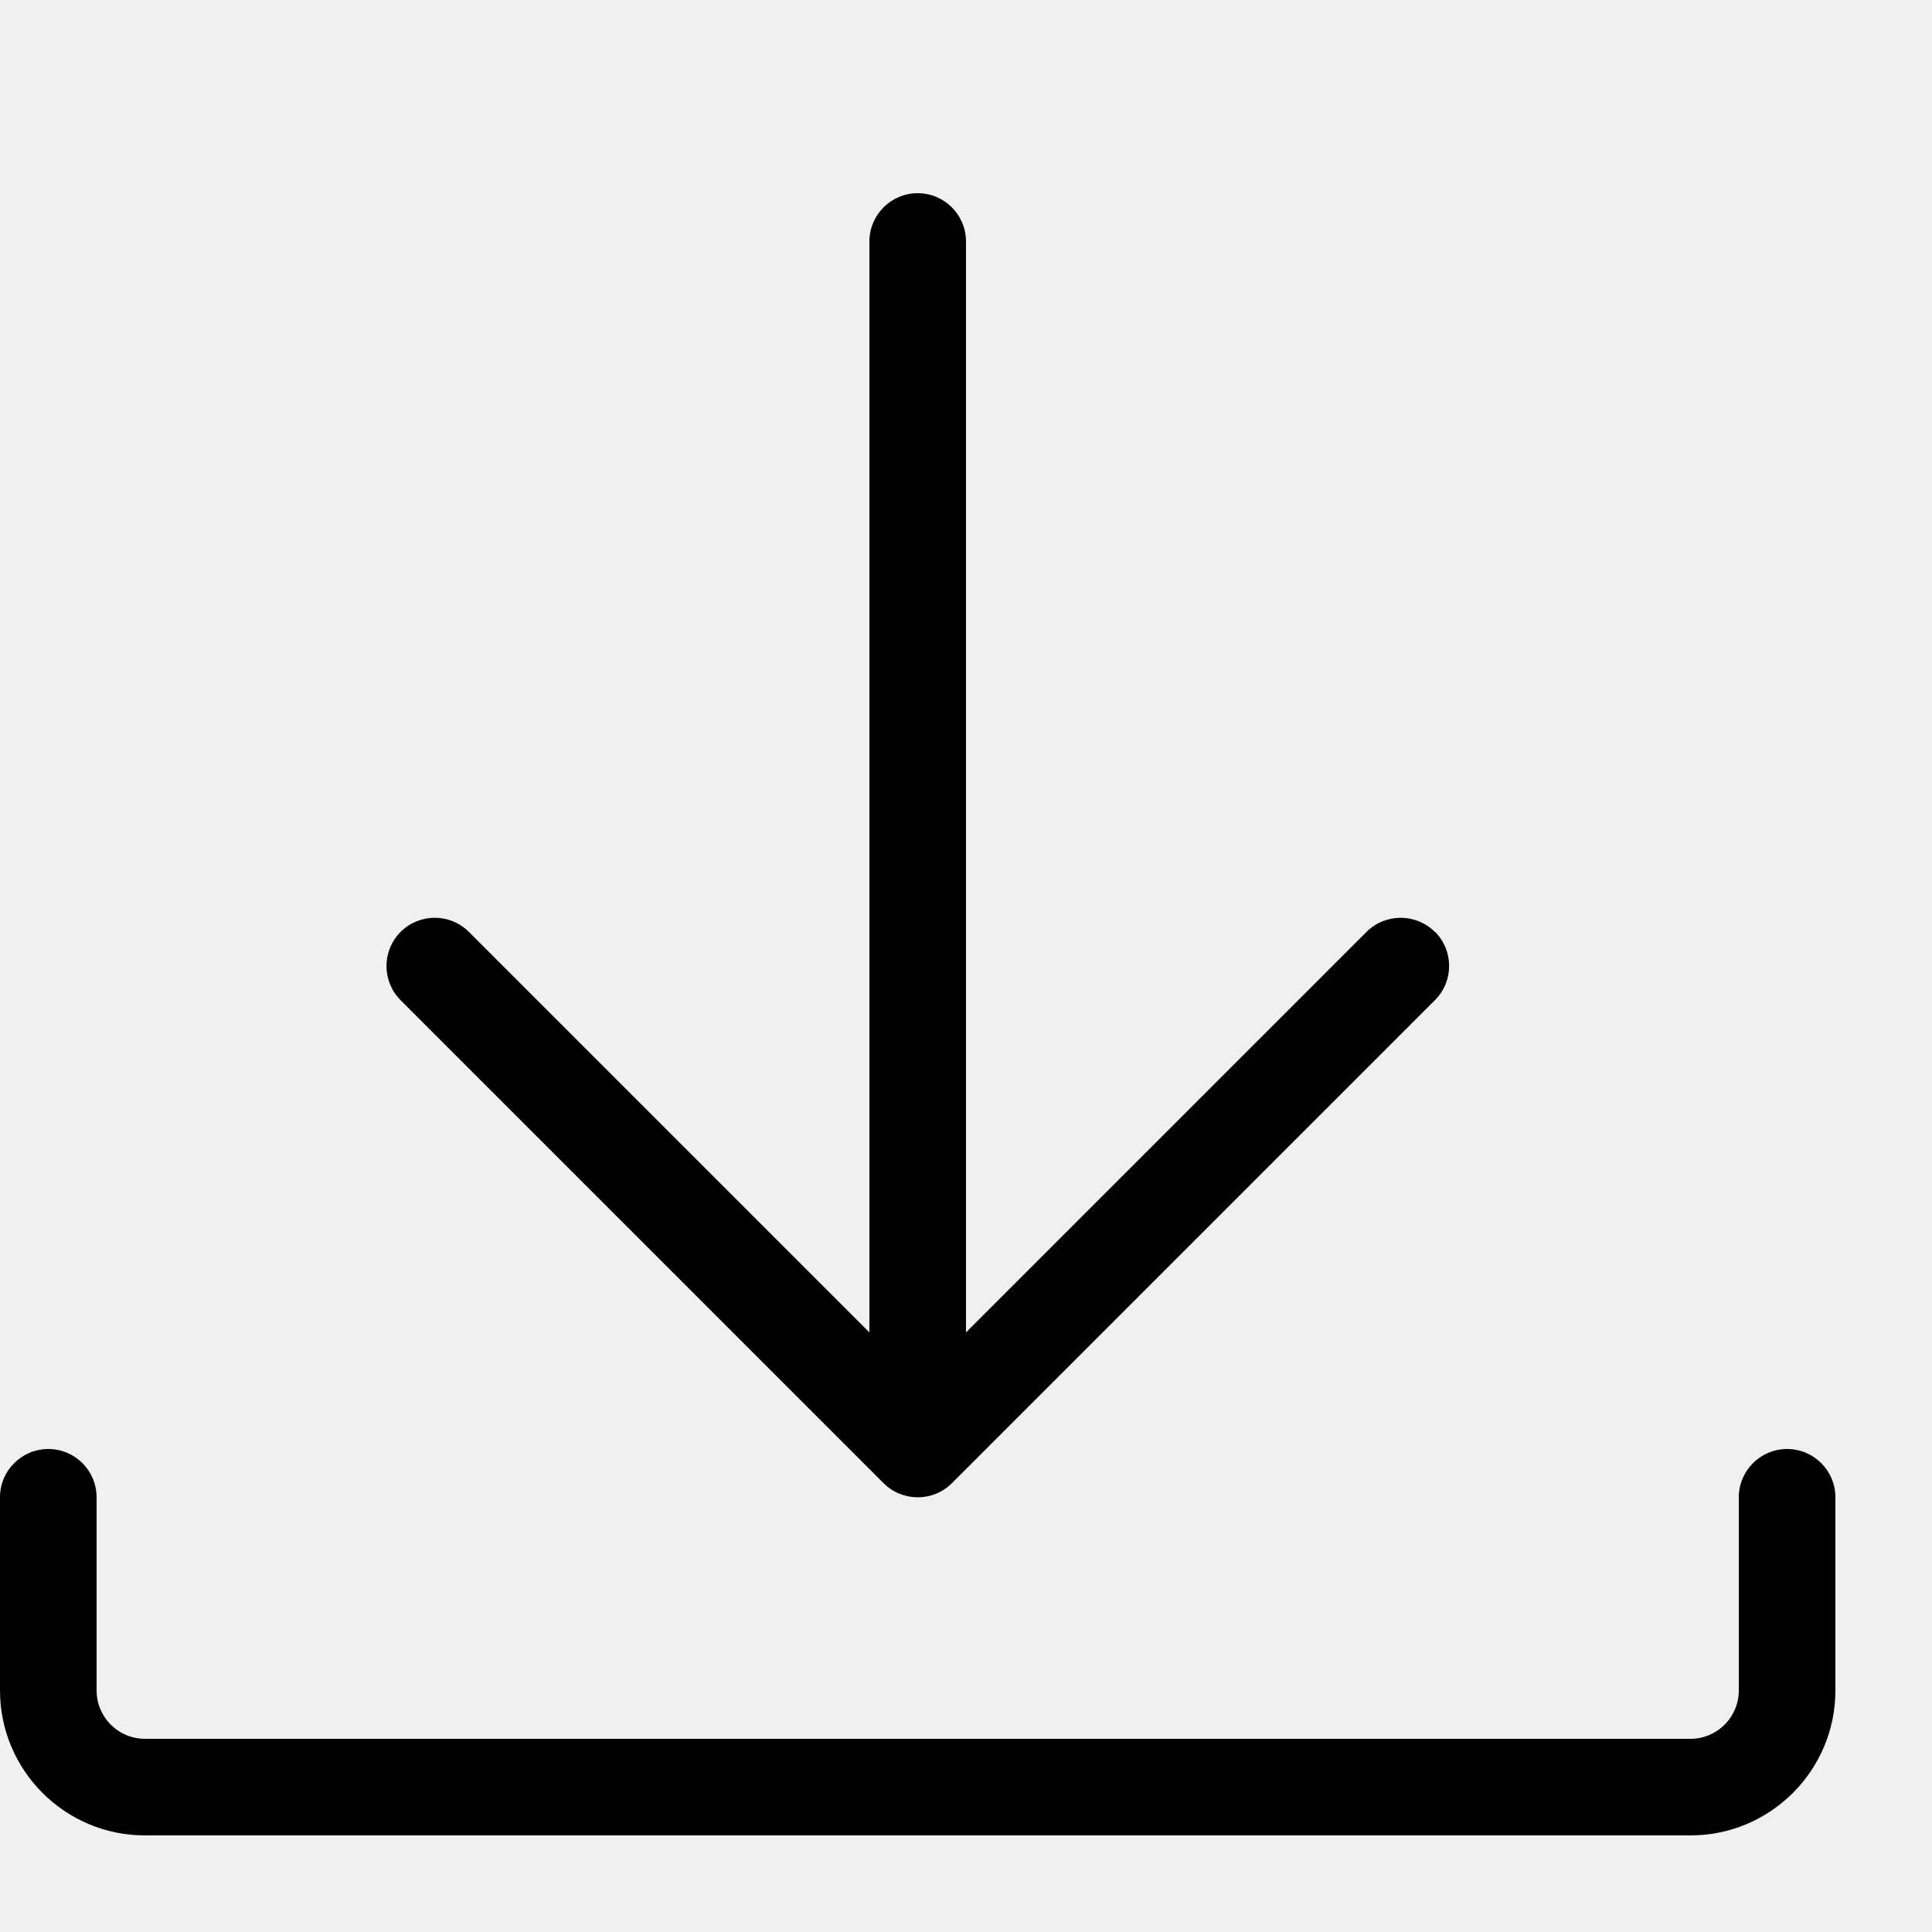
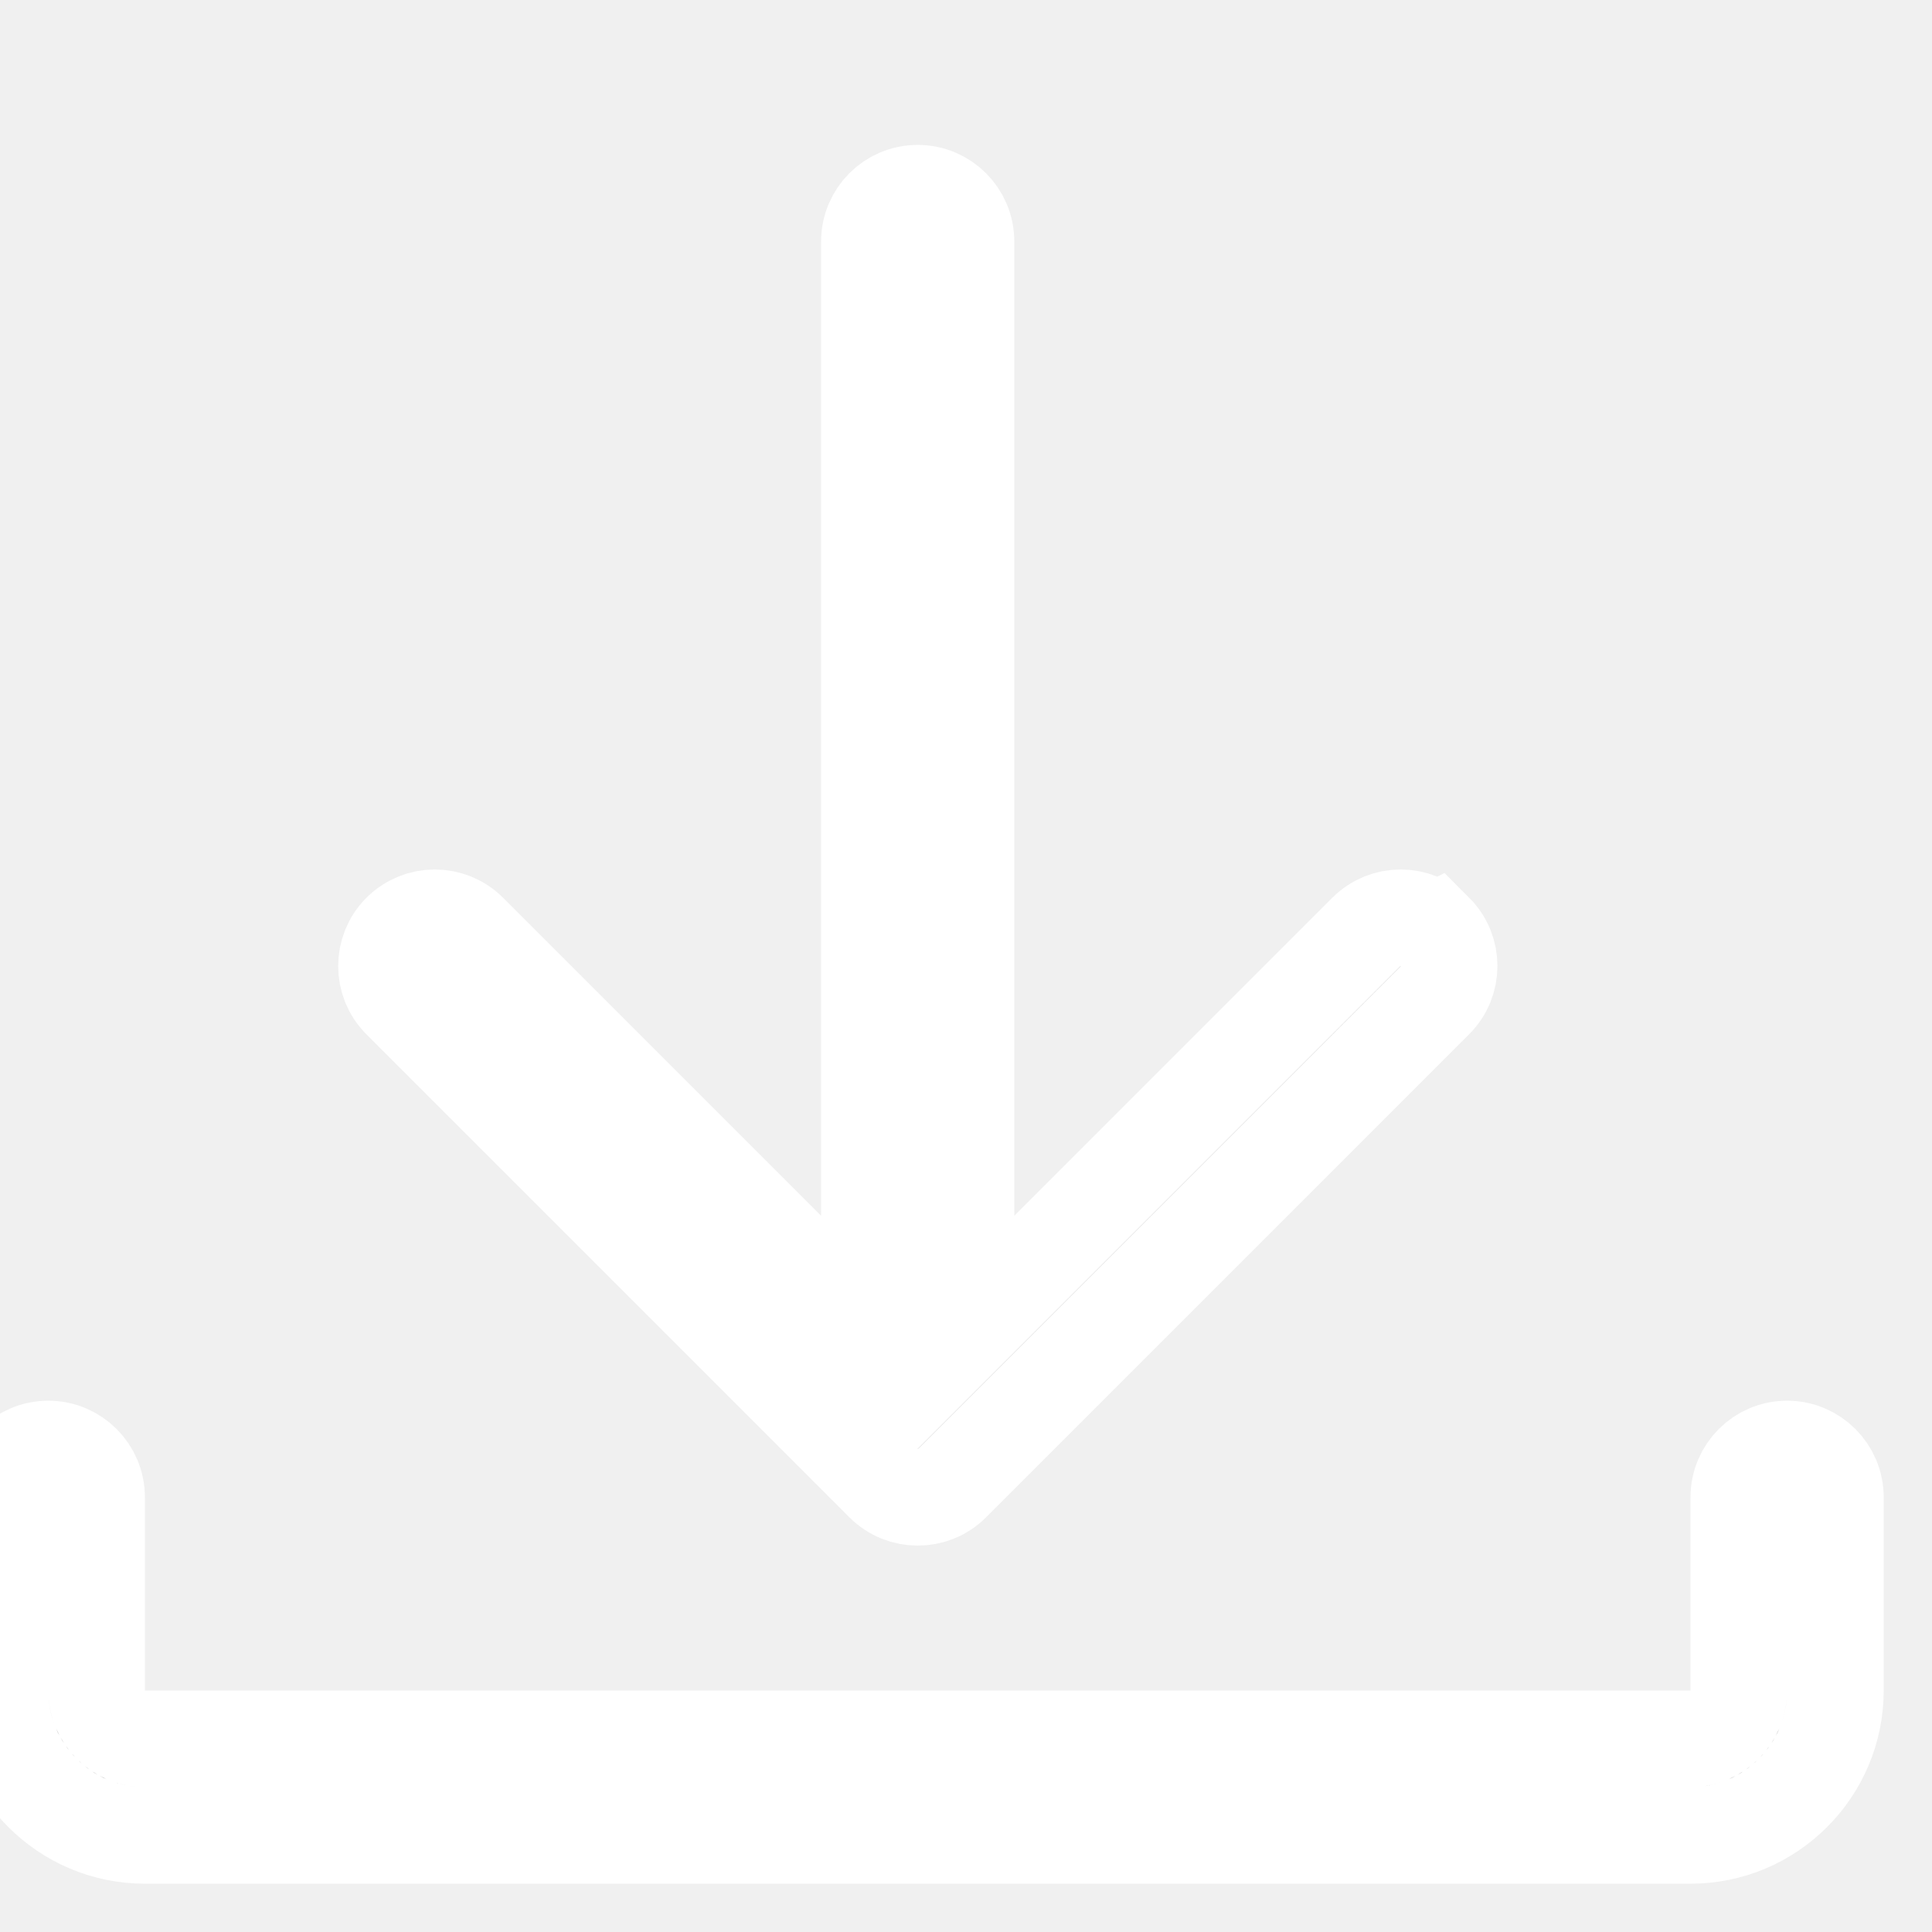
<svg xmlns="http://www.w3.org/2000/svg" version="1.1" width="20" height="20" viewBox="0 0 20 20">
-   <path fill="#000000" d="M14.853 9.647c-0.195-0.195-0.512-0.195-0.707 0l-4.146 4.146v-11.293c0-0.276-0.224-0.5-0.5-0.5s-0.5 0.224-0.5 0.5v11.293l-4.146-4.146c-0.195-0.195-0.512-0.195-0.707 0s-0.195 0.512 0 0.707l5 5c0.098 0.098 0.226 0.146 0.354 0.146s0.256-0.049 0.354-0.147l5-5c0.195-0.195 0.195-0.512-0-0.707z" />
-   <path fill="#000000" d="M17.5 19h-16c-0.827 0-1.5-0.673-1.5-1.5v-2c0-0.276 0.224-0.5 0.5-0.5s0.5 0.224 0.5 0.5v2c0 0.276 0.224 0.5 0.5 0.5h16c0.276 0 0.5-0.224 0.5-0.5v-2c0-0.276 0.224-0.5 0.5-0.5s0.5 0.224 0.5 0.5v2c0 0.827-0.673 1.5-1.5 1.5z" />
+   <path stroke="white" d="M14.853 9.647c-0.195-0.195-0.512-0.195-0.707 0l-4.146 4.146v-11.293c0-0.276-0.224-0.5-0.5-0.5s-0.5 0.224-0.5 0.5v11.293l-4.146-4.146c-0.195-0.195-0.512-0.195-0.707 0s-0.195 0.512 0 0.707l5 5c0.098 0.098 0.226 0.146 0.354 0.146s0.256-0.049 0.354-0.147l5-5c0.195-0.195 0.195-0.512-0-0.707z" />
+   <path stroke="white" d="M17.5 19h-16c-0.827 0-1.5-0.673-1.5-1.5v-2c0-0.276 0.224-0.5 0.5-0.5s0.5 0.224 0.5 0.5v2c0 0.276 0.224 0.5 0.5 0.5h16c0.276 0 0.5-0.224 0.5-0.5v-2c0-0.276 0.224-0.5 0.5-0.5s0.5 0.224 0.5 0.5v2c0 0.827-0.673 1.5-1.5 1.5z" />
</svg>
